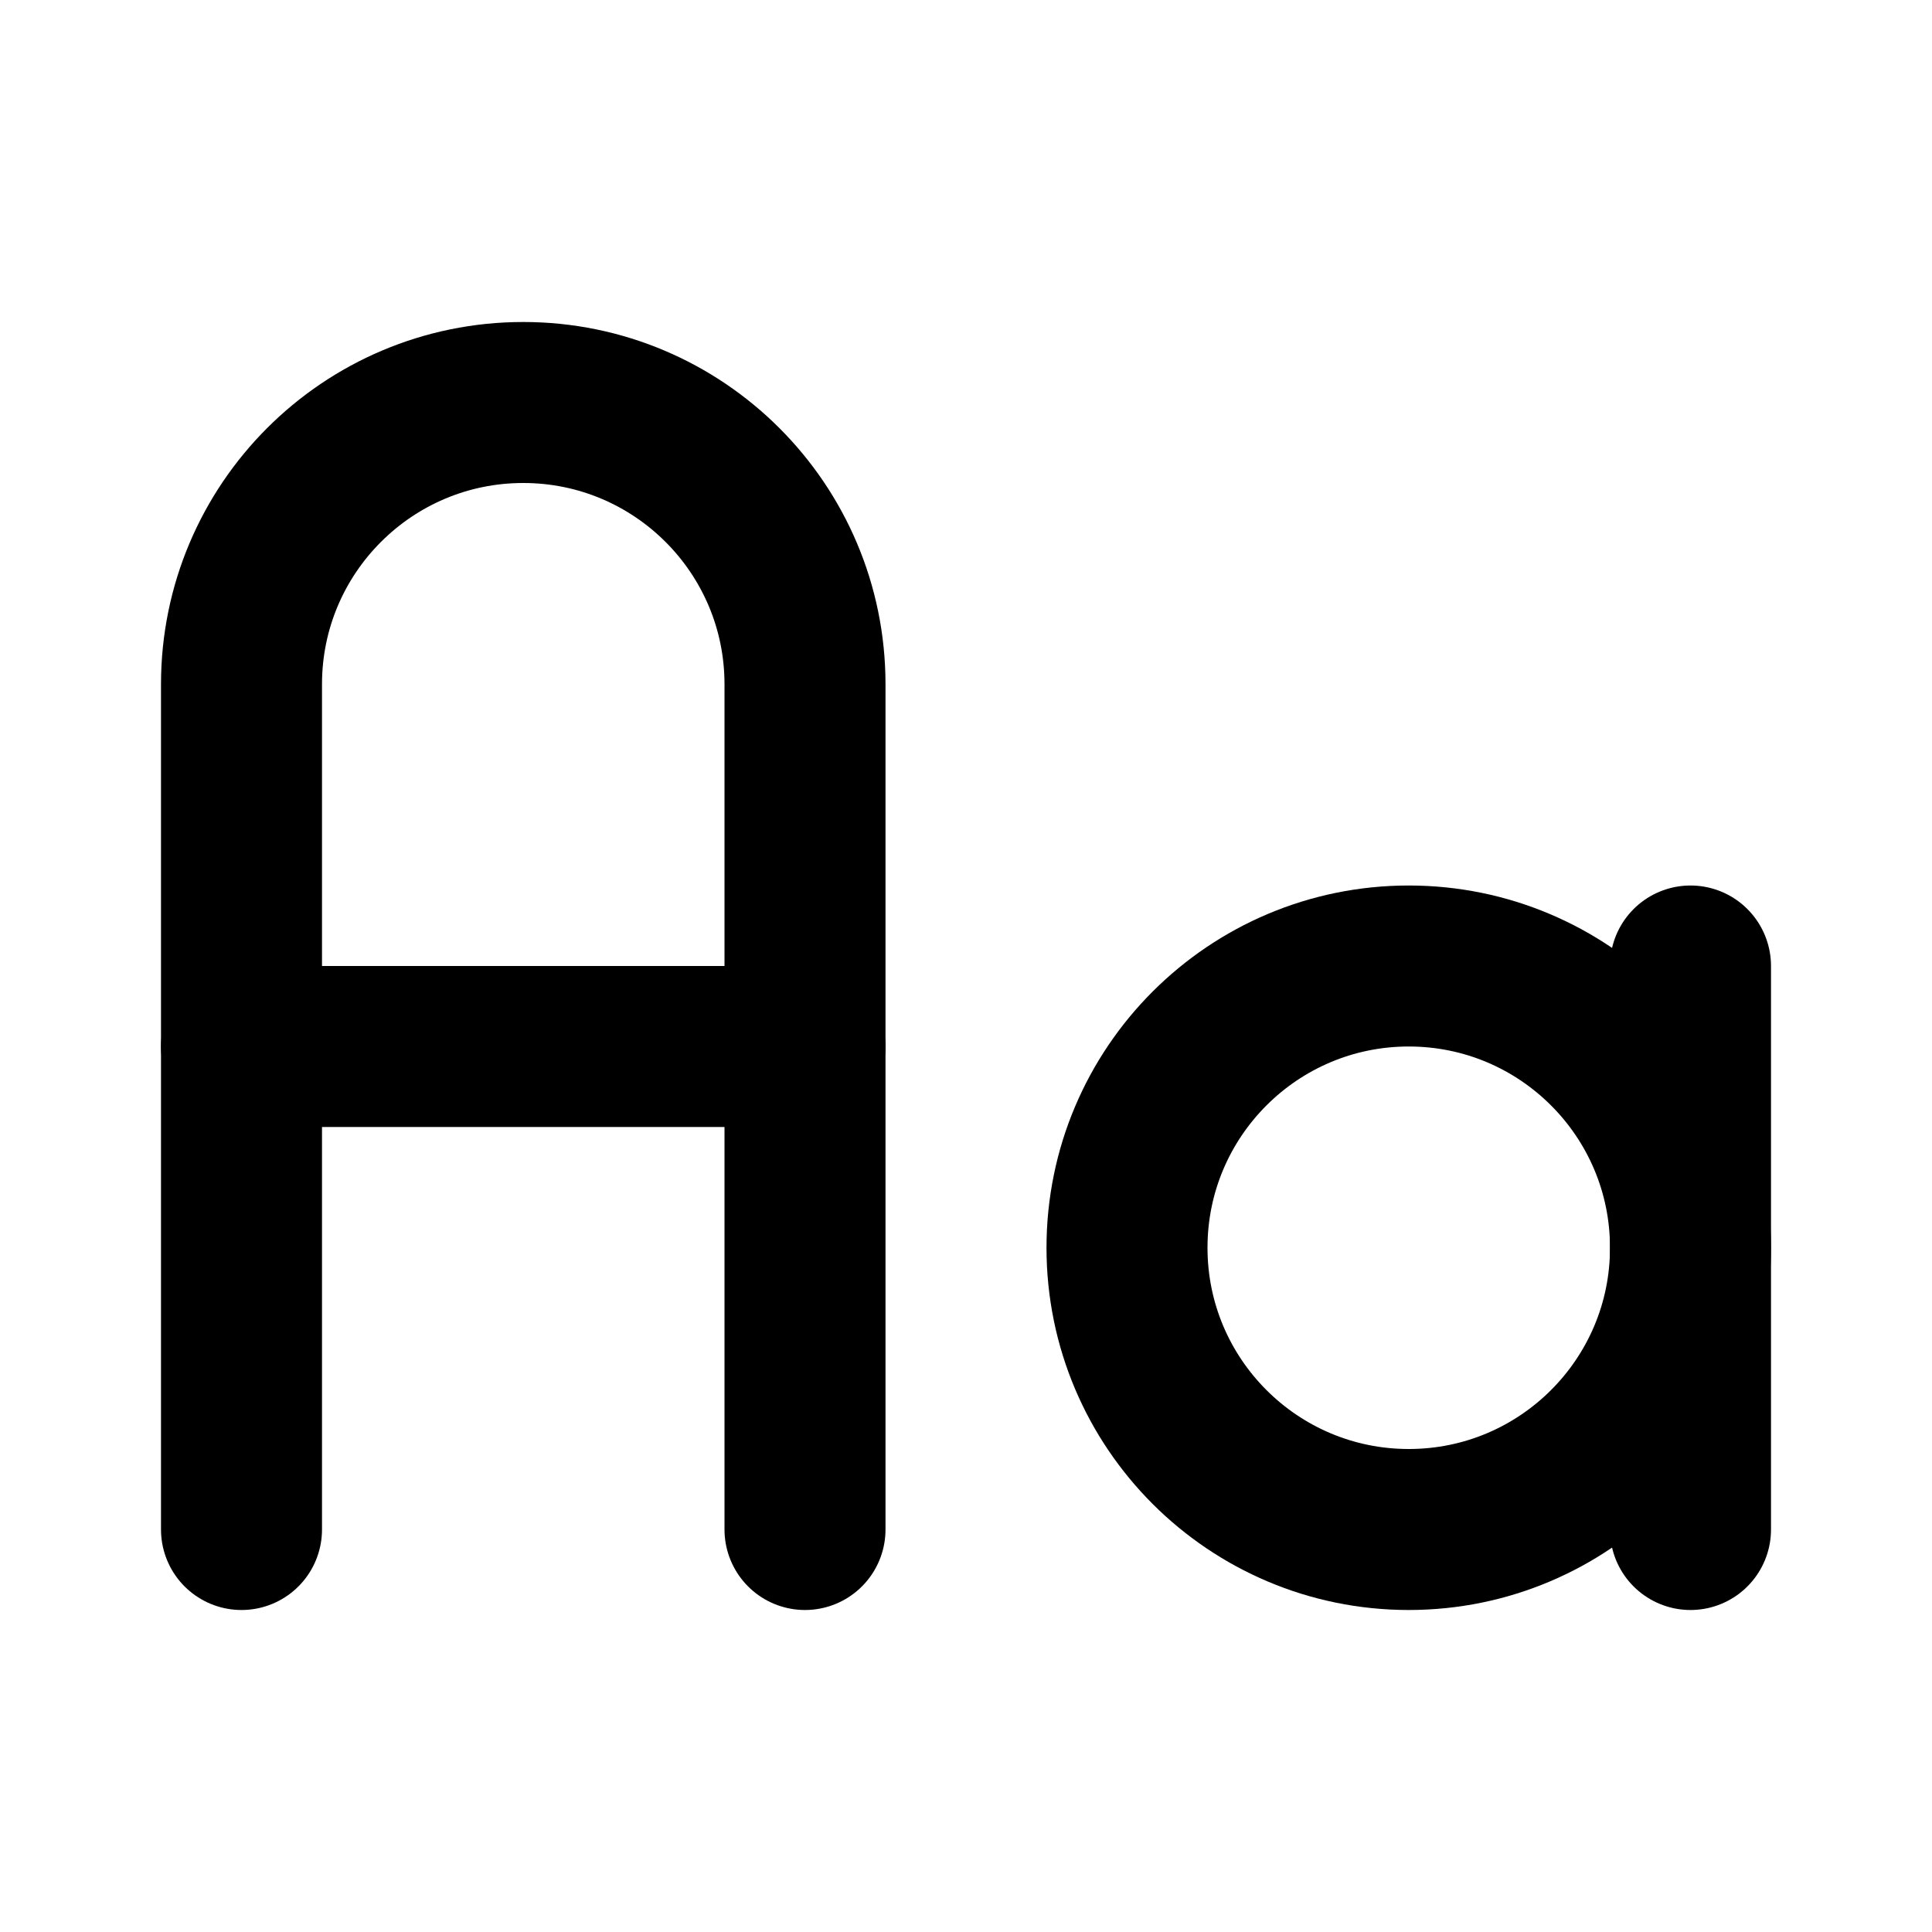
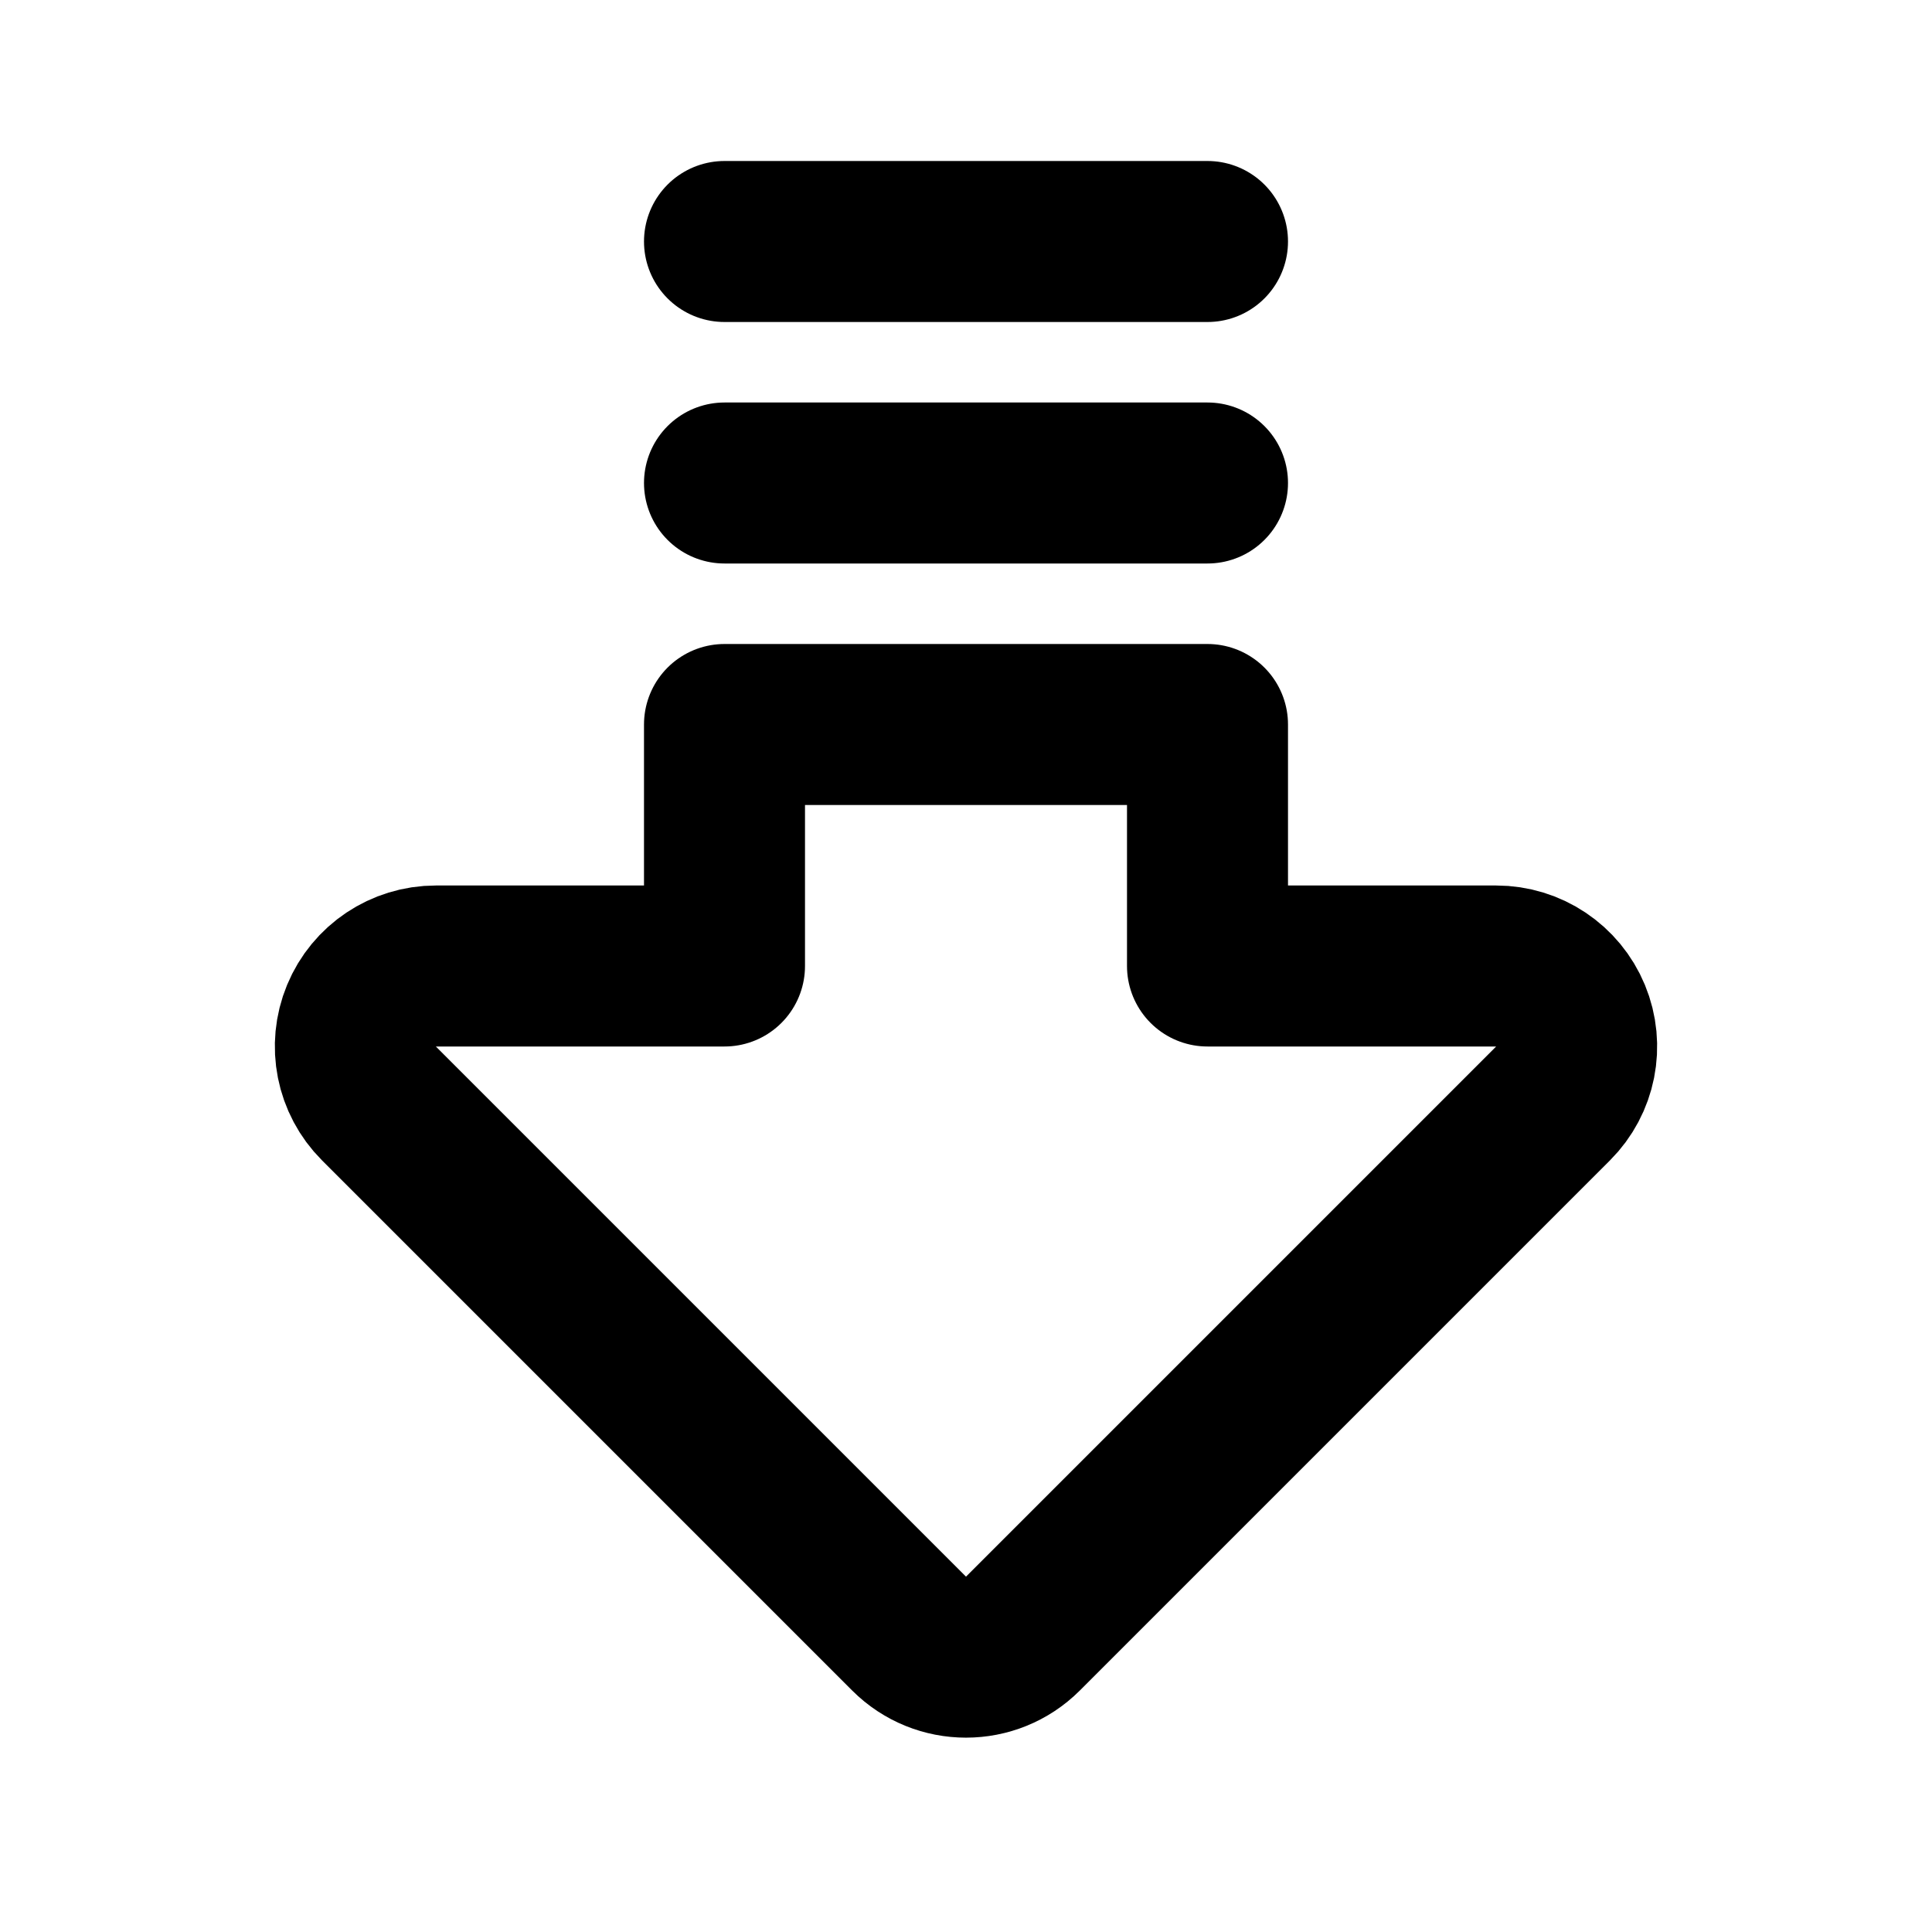
- <svg xmlns="http://www.w3.org/2000/svg" class="icon icon-tabler icon-tabler-letter-case" width="24" height="24" viewBox="0 0 24 24" stroke-width="2" stroke="currentColor" fill="none" stroke-linecap="round" stroke-linejoin="round">
+ <svg xmlns="http://www.w3.org/2000/svg" class="icon icon-tabler icon-tabler-arrow-big-down-lines" width="24" height="24" viewBox="0 0 24 24" stroke-width="2" stroke="currentColor" fill="none" stroke-linecap="round" stroke-linejoin="round">
  <path stroke="none" d="M0 0h24v24H0z" fill="none" />
-   <path d="M17.5 15.5m-3.5 0a3.5 3.5 0 1 0 7 0a3.5 3.5 0 1 0 -7 0" />
-   <path d="M3 19v-10.5a3.5 3.5 0 0 1 7 0v10.5" />
-   <path d="M3 13h7" />
-   <path d="M21 12v7" />
+   <path d="M15 12h3.586a1 1 0 0 1 .707 1.707l-6.586 6.586a1 1 0 0 1 -1.414 0l-6.586 -6.586a1 1 0 0 1 .707 -1.707h3.586v-3h6v3z" />
+   <path d="M15 3h-6" />
+   <path d="M15 6h-6" />
</svg>
